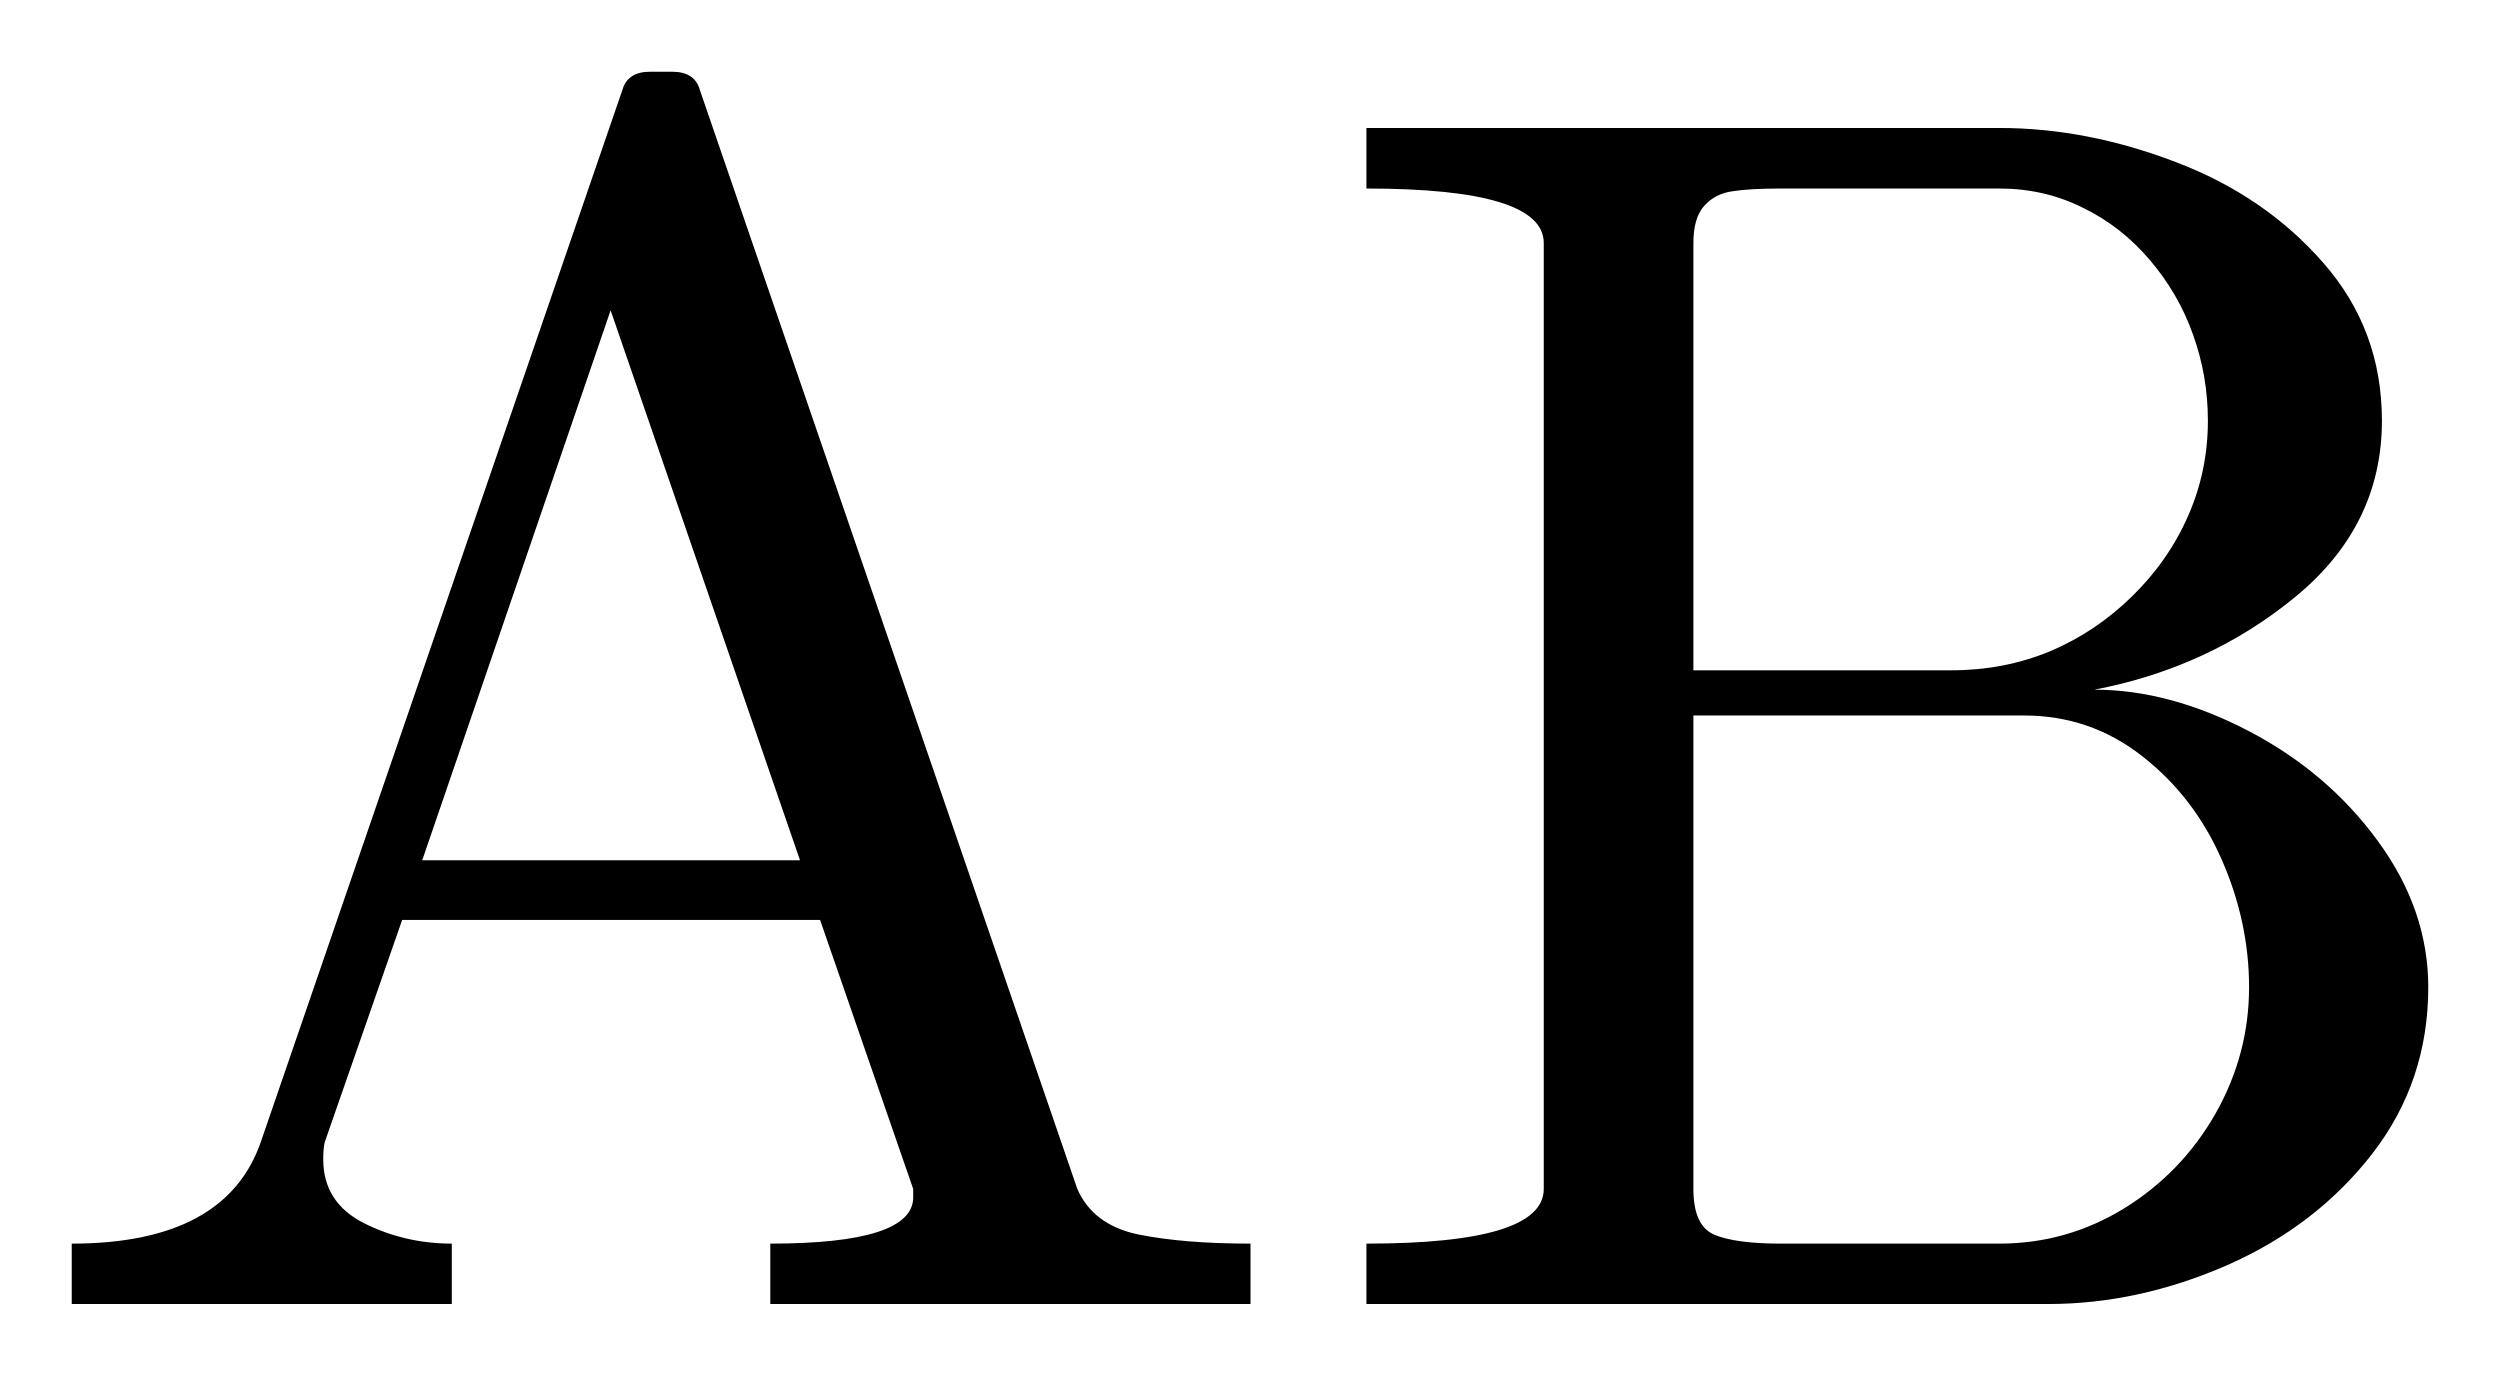
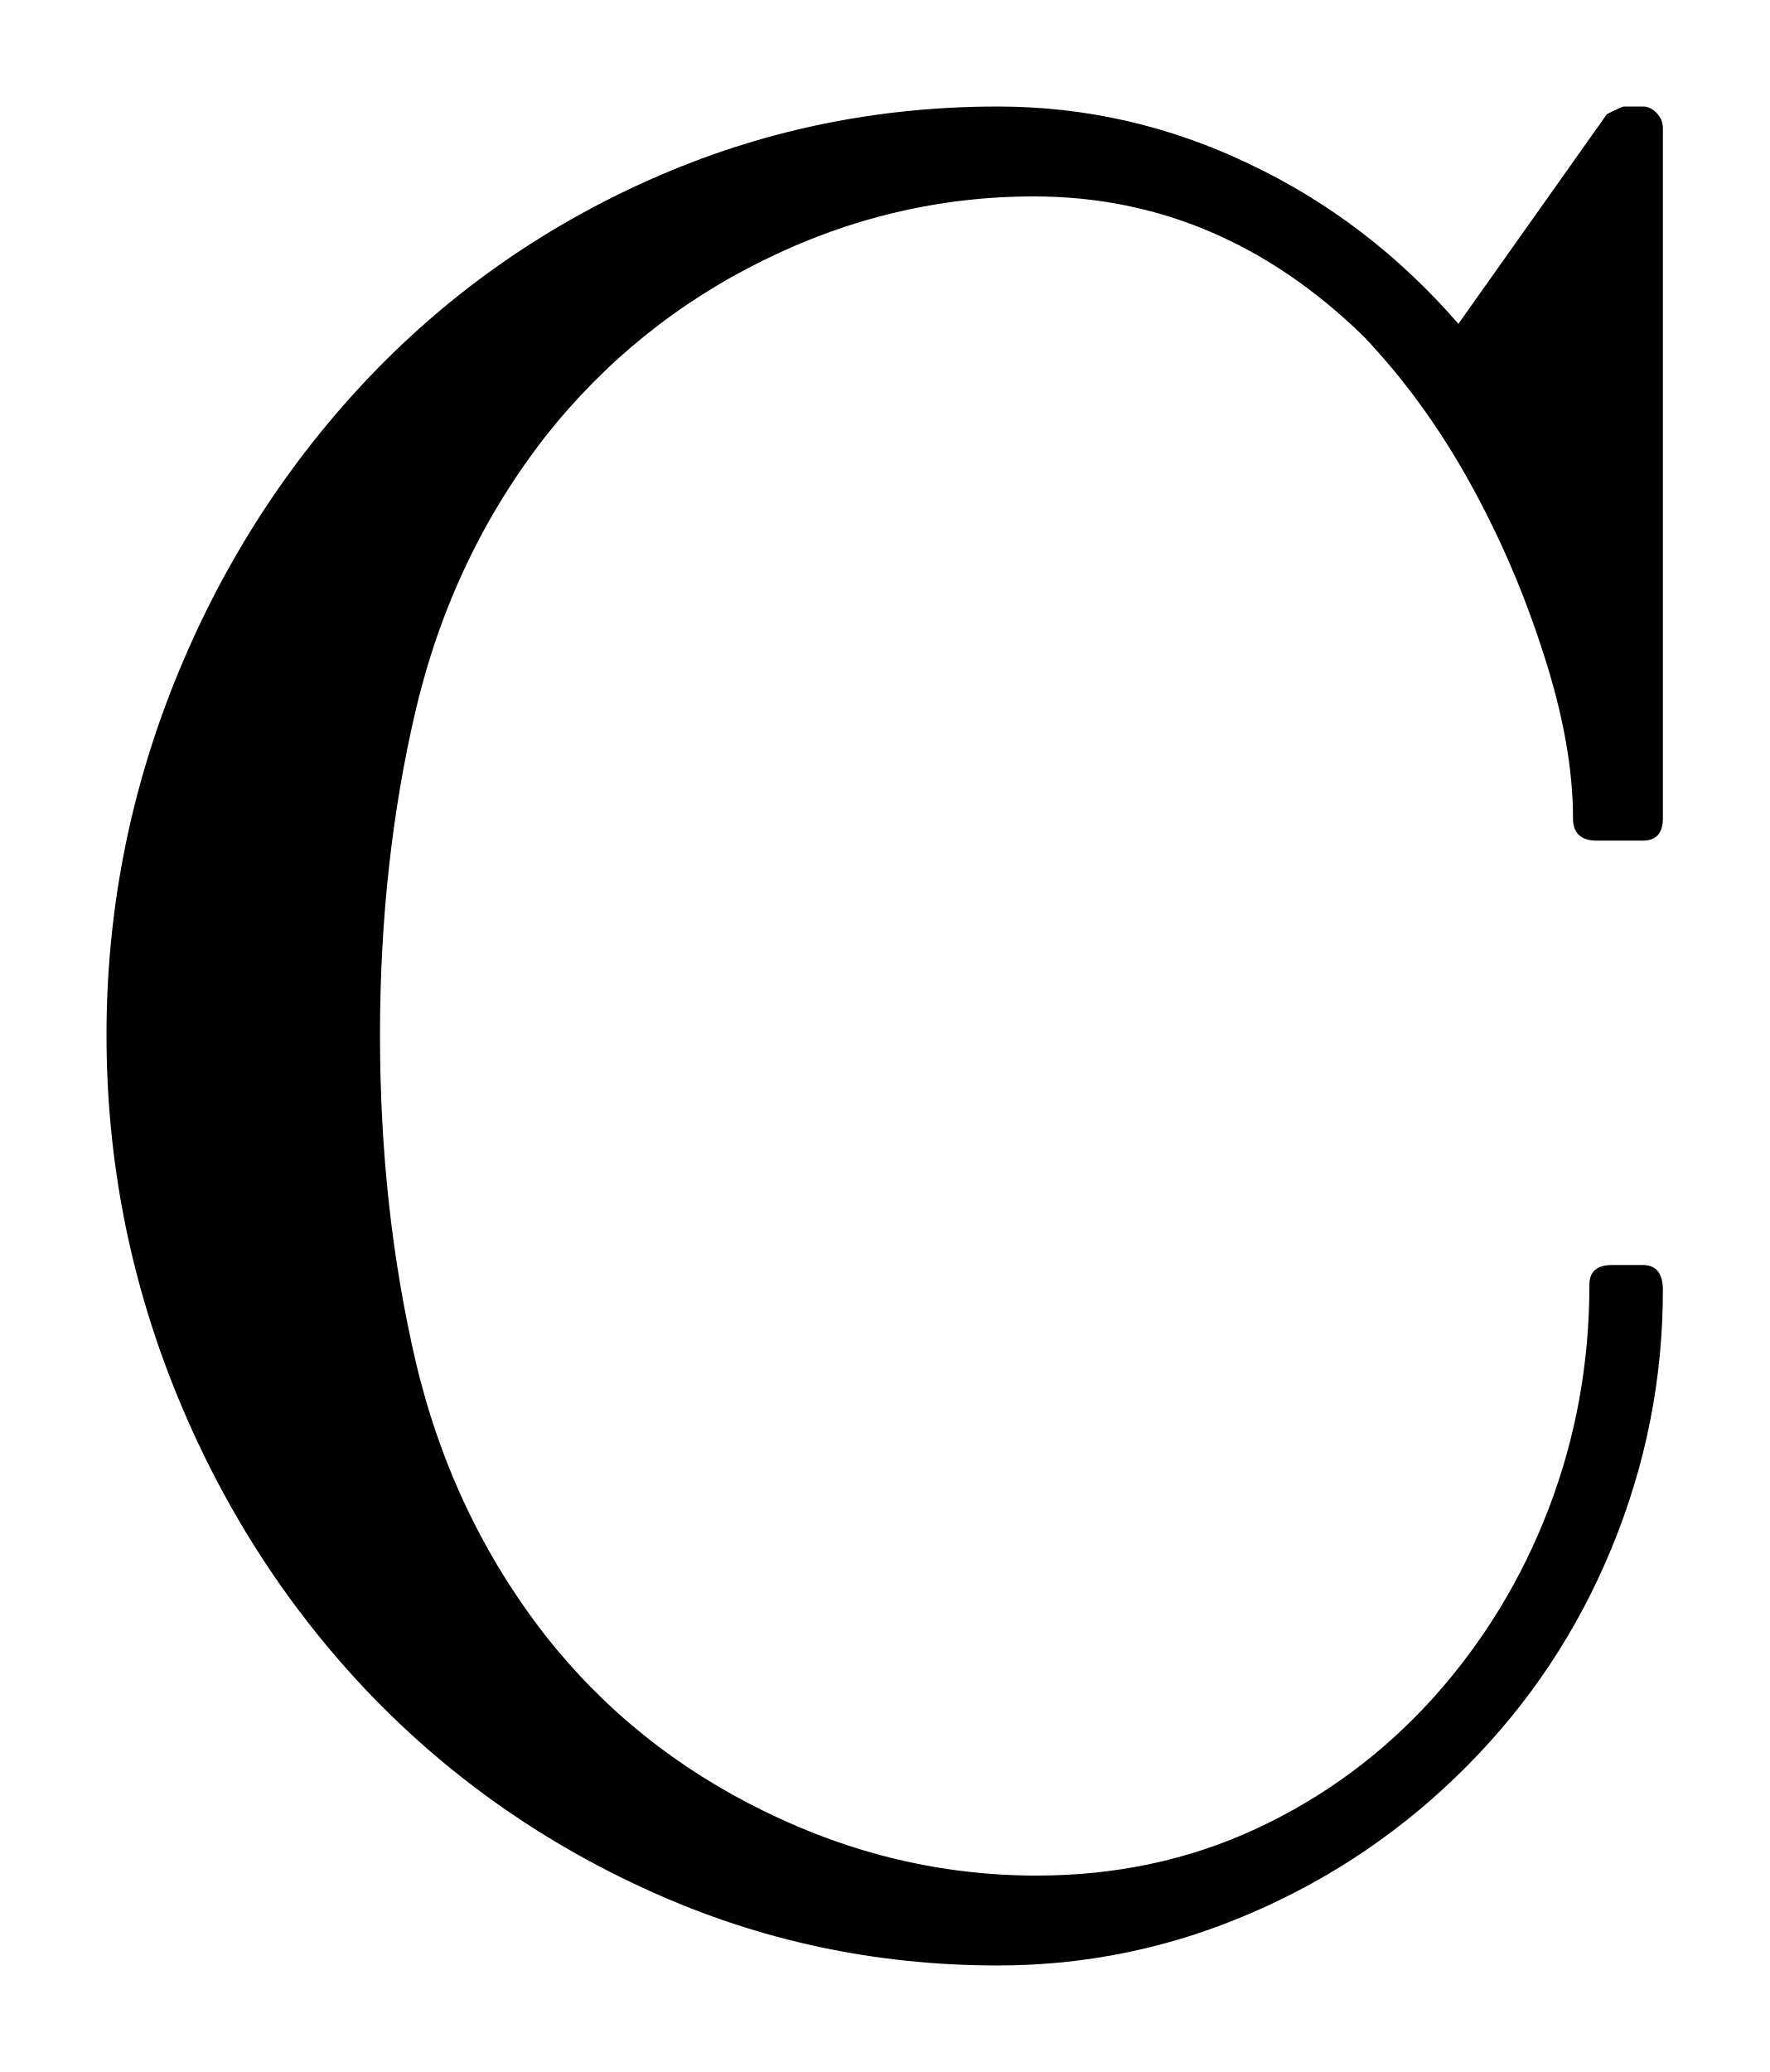
- <svg xmlns="http://www.w3.org/2000/svg" width="17.425pt" height="9.589pt" viewBox="0 0 17.425 9.589" version="1.1">
+ <svg xmlns="http://www.w3.org/2000/svg" width="8.307pt" height="9.726pt" viewBox="0 0 8.307 9.726" version="1.1">
  <defs>
    <style type="text/css">*{stroke-linejoin: round; stroke-linecap: butt}</style>
  </defs>
  <g id="figure_1">
    <g id="patch_1">
-       <path d="M 0 9.589  L 17.425 9.589  L 17.425 0  L 0 0  L 0 9.589  z " style="fill: none; opacity: 0" />
+       <path d="M 0 9.726  L 8.307 9.726  L 8.307 0  L 0 0  L 0 9.726  z " style="fill: none; opacity: 0" />
    </g>
    <g id="axes_1">
      <g id="patch_2">
-         <path d="M 0.5 9.089  L 0.5 8.668  Q 1.573 8.668 1.818 7.959  L 4.338 0.627  Q 4.374 0.5 4.531 0.5  L 4.685 0.5  Q 4.843 0.5 4.878 0.627  L 7.509 8.287  Q 7.619 8.538 7.933 8.604  Q 8.248 8.668 8.716 8.668  L 8.716 9.089  L 5.369 9.089  L 5.369 8.668  Q 6.365 8.668 6.365 8.345  L 6.365 8.287  L 5.716 6.412  L 2.803 6.412  L 2.264 7.959  Q 2.253 8 2.253 8.081  Q 2.253 8.381 2.536 8.525  Q 2.821 8.668 3.149 8.668  L 3.149 9.089  L 0.5 9.089  z M 2.943 5.996  L 5.576 5.996  L 4.256 2.163  L 2.943 5.996  z M 9.524 9.089  L 9.524 8.668  Q 10.76 8.668 10.76 8.287  L 10.76 1.694  Q 10.76 1.314 9.524 1.314  L 9.524 0.892  L 13.936 0.892  Q 14.546 0.892 15.166 1.13  Q 15.787 1.366 16.194 1.833  Q 16.602 2.298 16.602 2.932  Q 16.602 3.663 16.001 4.158  Q 15.401 4.653 14.598 4.807  Q 15.119 4.807 15.671 5.094  Q 16.222 5.381 16.573 5.861  Q 16.925 6.341 16.925 6.881  Q 16.925 7.537 16.535 8.041  Q 16.145 8.544 15.524 8.818  Q 14.904 9.089 14.276 9.089  L 9.524 9.089  z M 11.803 8.287  Q 11.803 8.544 11.949 8.606  Q 12.097 8.668 12.412 8.668  L 13.936 8.668  Q 14.405 8.668 14.806 8.422  Q 15.207 8.174 15.442 7.762  Q 15.676 7.349 15.676 6.881  Q 15.676 6.423 15.483 5.986  Q 15.29 5.549 14.928 5.268  Q 14.568 4.987 14.107 4.987  L 11.803 4.987  L 11.803 8.287  z M 11.803 4.672  L 13.602 4.672  Q 13.966 4.672 14.285 4.541  Q 14.604 4.407 14.859 4.158  Q 15.114 3.909 15.251 3.596  Q 15.389 3.283 15.389 2.932  Q 15.389 2.621 15.286 2.334  Q 15.185 2.047 14.984 1.812  Q 14.786 1.578 14.516 1.447  Q 14.248 1.314 13.936 1.314  L 12.412 1.314  Q 12.196 1.314 12.076 1.333  Q 11.956 1.349 11.879 1.434  Q 11.803 1.518 11.803 1.694  L 11.803 4.672  z " clip-path="url(#p8d313c57a5)" />
+         <path d="M 2.562 7.679  Q 2.973 8.201 3.588 8.502  Q 4.203 8.804 4.867 8.804  Q 5.422 8.804 5.896 8.585  Q 6.372 8.364 6.727 7.972  Q 7.081 7.578 7.271 7.081  Q 7.462 6.582 7.462 6.031  Q 7.462 5.938 7.567 5.938  L 7.713 5.938  Q 7.807 5.938 7.807 6.056  Q 7.807 6.682 7.567 7.265  Q 7.327 7.848 6.886 8.291  Q 6.447 8.733 5.876 8.979  Q 5.306 9.226 4.685 9.226  Q 3.822 9.226 3.052 8.877  Q 2.281 8.529 1.709 7.923  Q 1.139 7.316 0.819 6.519  Q 0.5 5.722 0.5 4.859  Q 0.5 3.999 0.819 3.202  Q 1.139 2.405 1.709 1.796  Q 2.281 1.186 3.052 0.843  Q 3.822 0.5 4.685 0.5  Q 5.3 0.5 5.862 0.768  Q 6.425 1.034 6.847 1.52  L 7.544 0.536  Q 7.614 0.5 7.625 0.5  L 7.713 0.5  Q 7.749 0.5 7.777 0.53  Q 7.807 0.56 7.807 0.601  L 7.807 3.841  Q 7.807 3.946 7.713 3.946  L 7.497 3.946  Q 7.385 3.946 7.385 3.841  Q 7.385 3.494 7.246 3.067  Q 7.109 2.639 6.896 2.257  Q 6.682 1.873 6.401 1.578  Q 5.728 0.922 4.854 0.922  Q 4.192 0.922 3.584 1.222  Q 2.979 1.52 2.562 2.047  Q 2.124 2.609 1.953 3.328  Q 1.784 4.046 1.784 4.859  Q 1.784 5.675 1.953 6.397  Q 2.124 7.117 2.562 7.679  z " clip-path="url(#p29f996ad3d)" />
      </g>
    </g>
  </g>
  <defs>
-     <clipPath id="p8d313c57a5">
-       <rect x="0" y="0" width="17.425" height="9.589" />
+     <clipPath id="p29f996ad3d">
+       <rect x="0" y="0" width="8.307" height="9.726" />
    </clipPath>
  </defs>
</svg>
